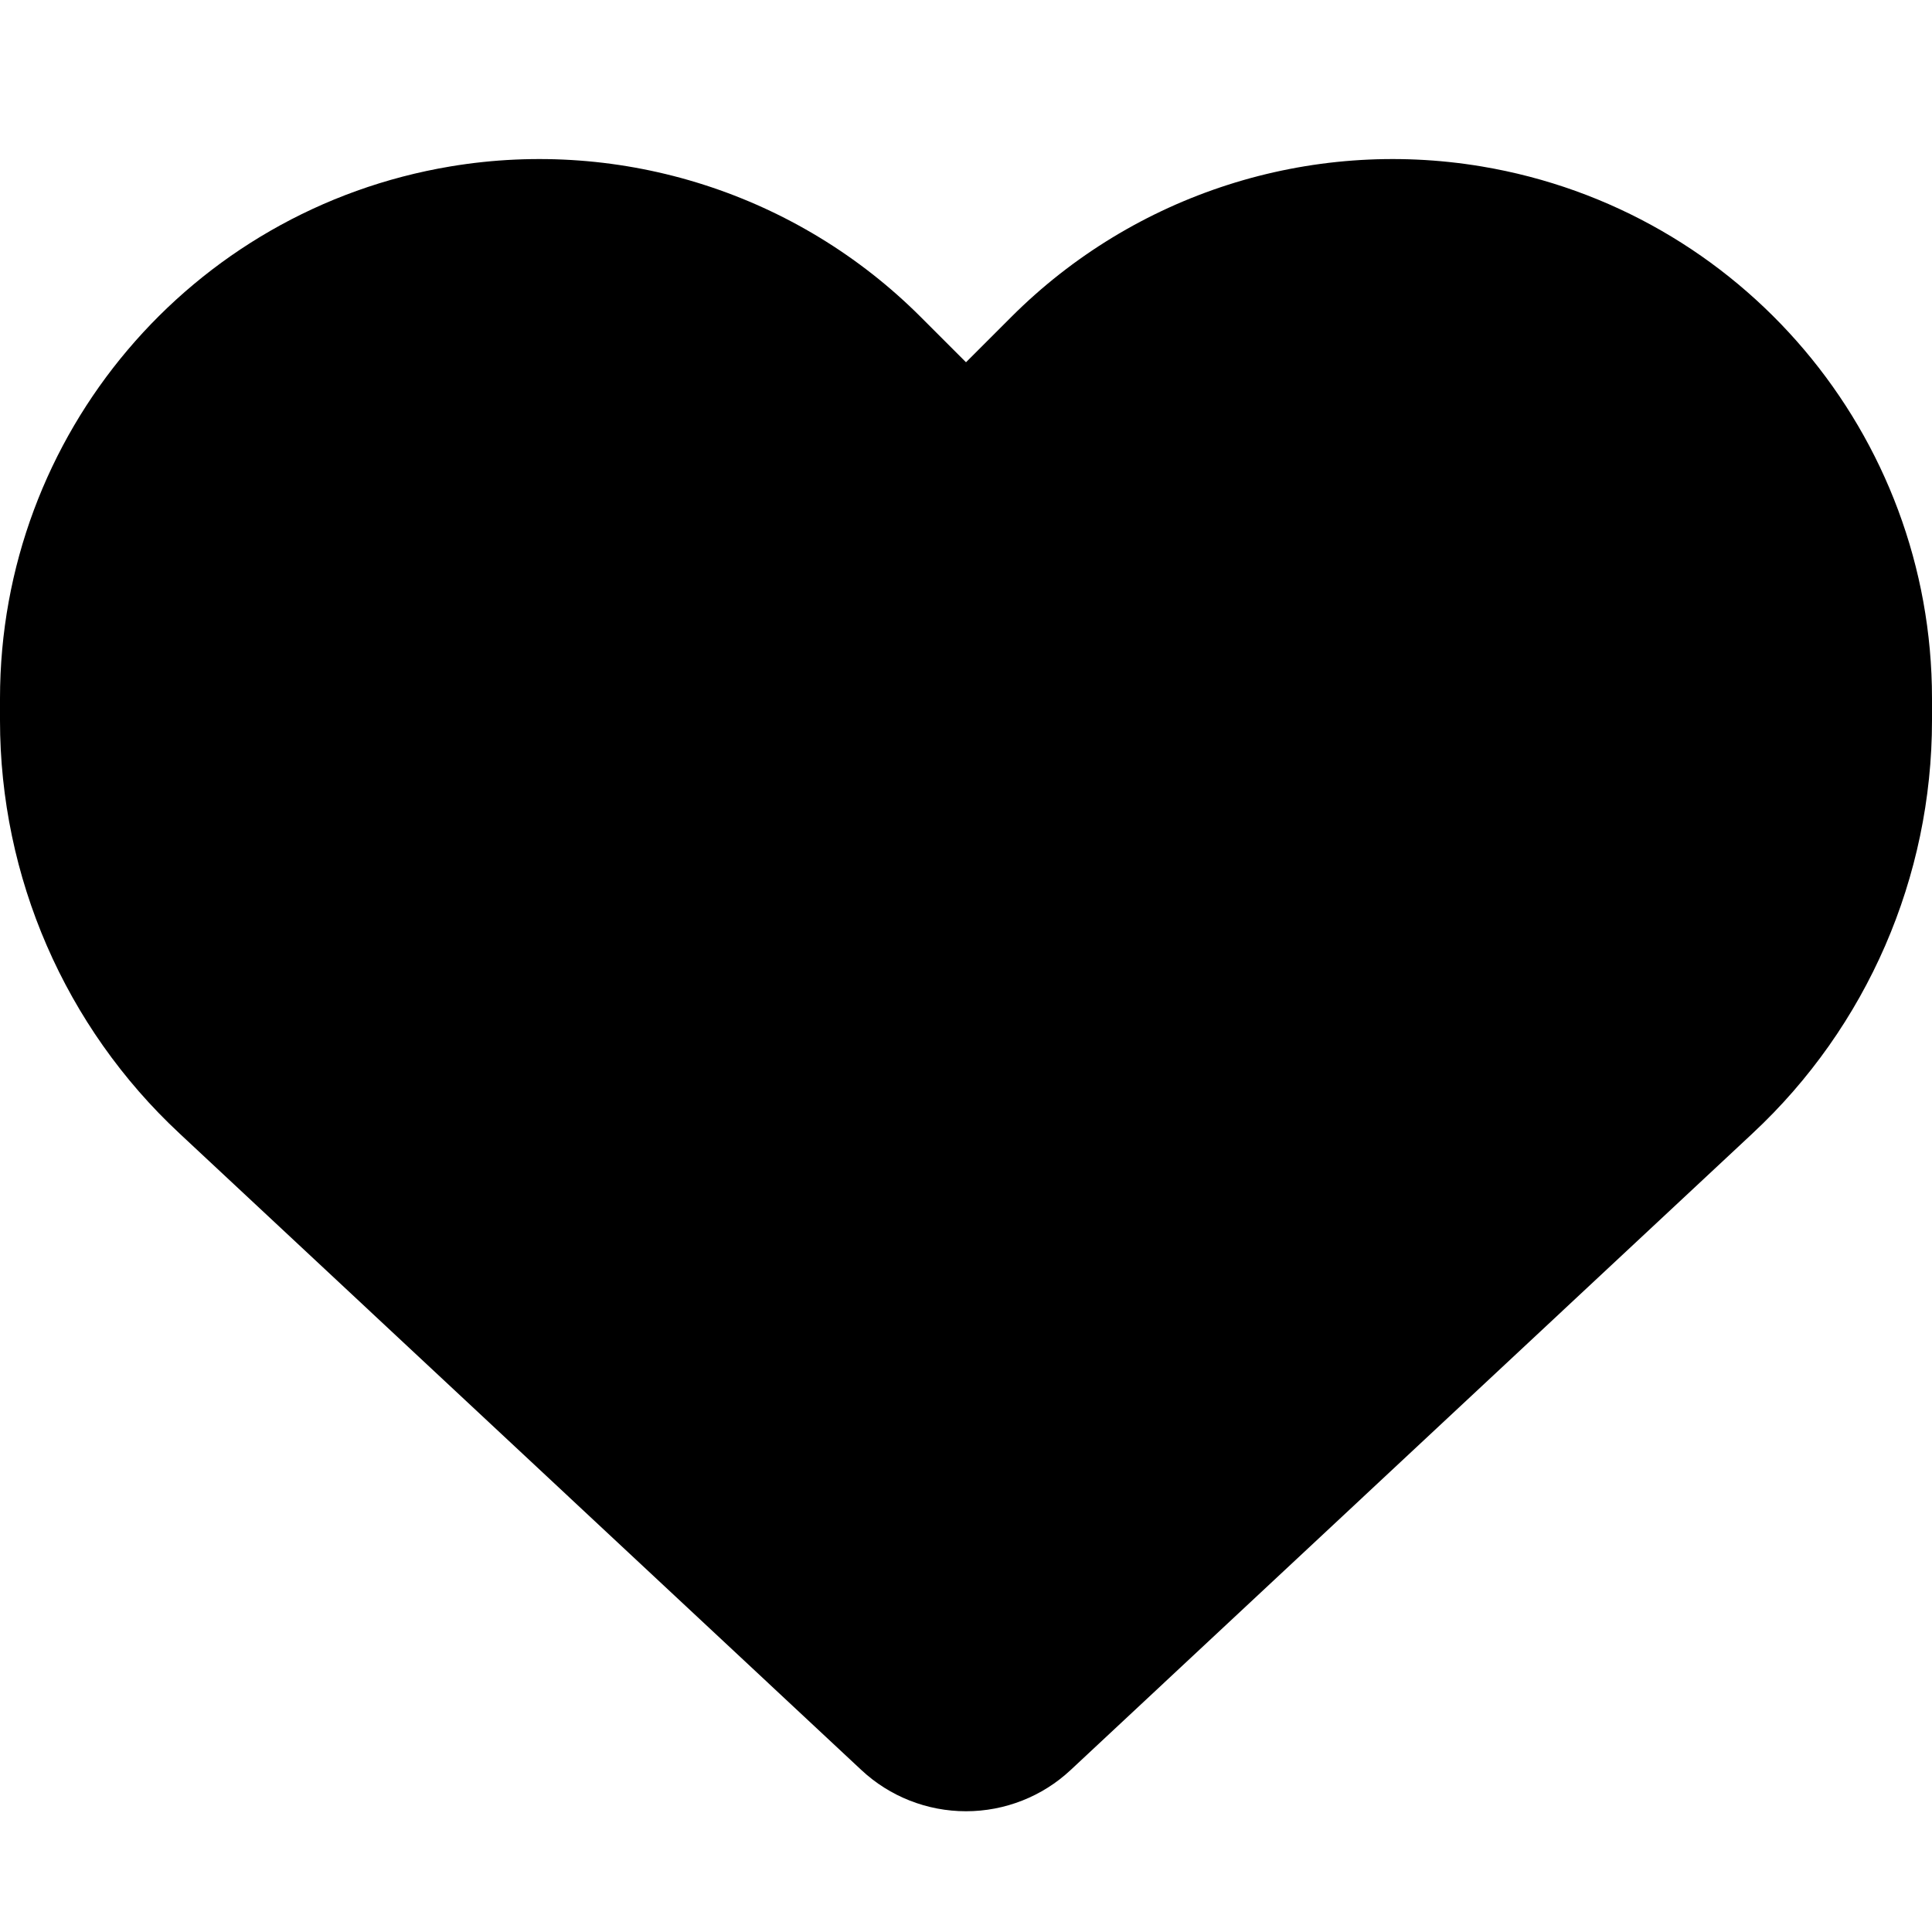
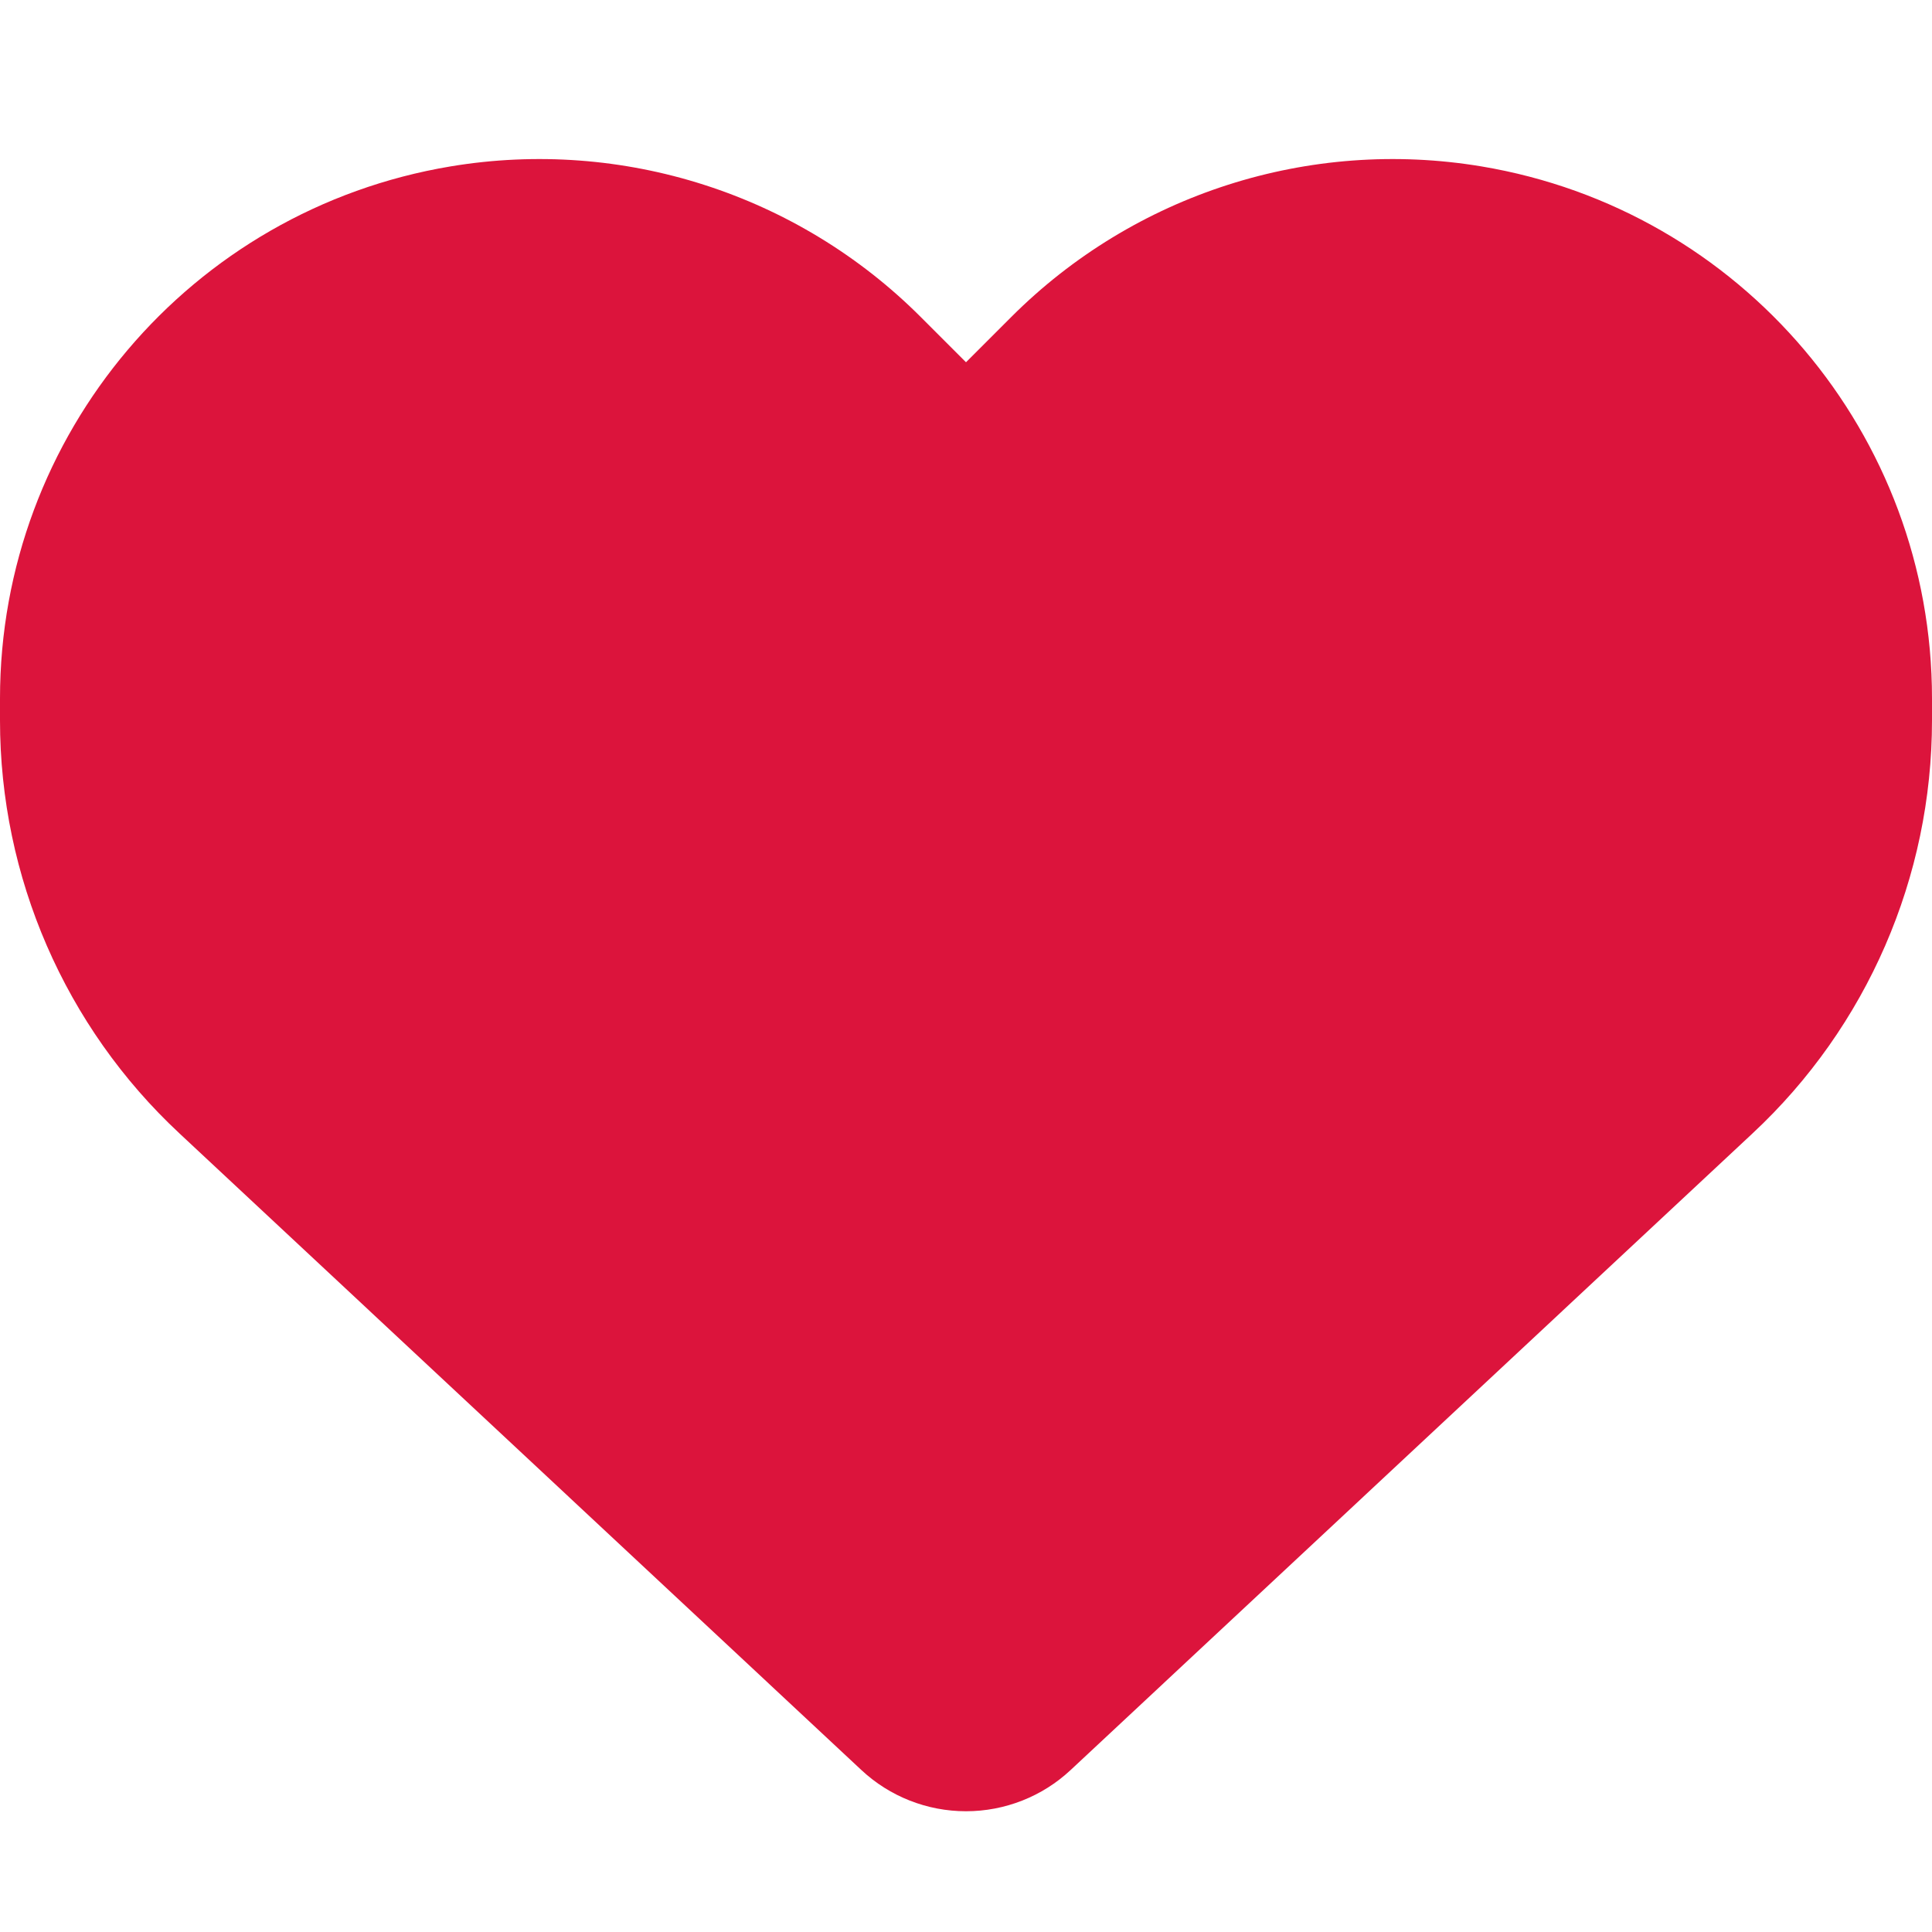
<svg xmlns="http://www.w3.org/2000/svg" viewBox="0 0 512 512">
-   <path d="M47.6 300.4L228.3 469.1c7.5 7 17.4 10.9 27.7 10.9s20.2-3.9 27.7-10.9L464.4 300.4c30.4-28.3 47.6-68 47.6-109.5v-5.8c0-69.9-50.5-129.5-119.4-141C347 36.5 300.6 51.4 268 84L256 96 244 84c-32.6-32.6-79-47.5-124.6-39.9C50.5 55.6 0 115.2 0 185.1v5.8c0 41.5 17.2 81.2 47.6 109.5z" />
+   <path d="M47.6 300.4L228.3 469.1c7.5 7 17.4 10.9 27.7 10.9s20.2-3.9 27.7-10.9L464.4 300.4c30.4-28.3 47.6-68 47.6-109.5v-5.8c0-69.9-50.5-129.5-119.4-141C347 36.5 300.6 51.4 268 84L256 96 244 84c-32.6-32.6-79-47.5-124.6-39.9C50.5 55.6 0 115.2 0 185.1v5.8c0 41.5 17.2 81.2 47.6 109.5z" fill="crimson" />
</svg>
